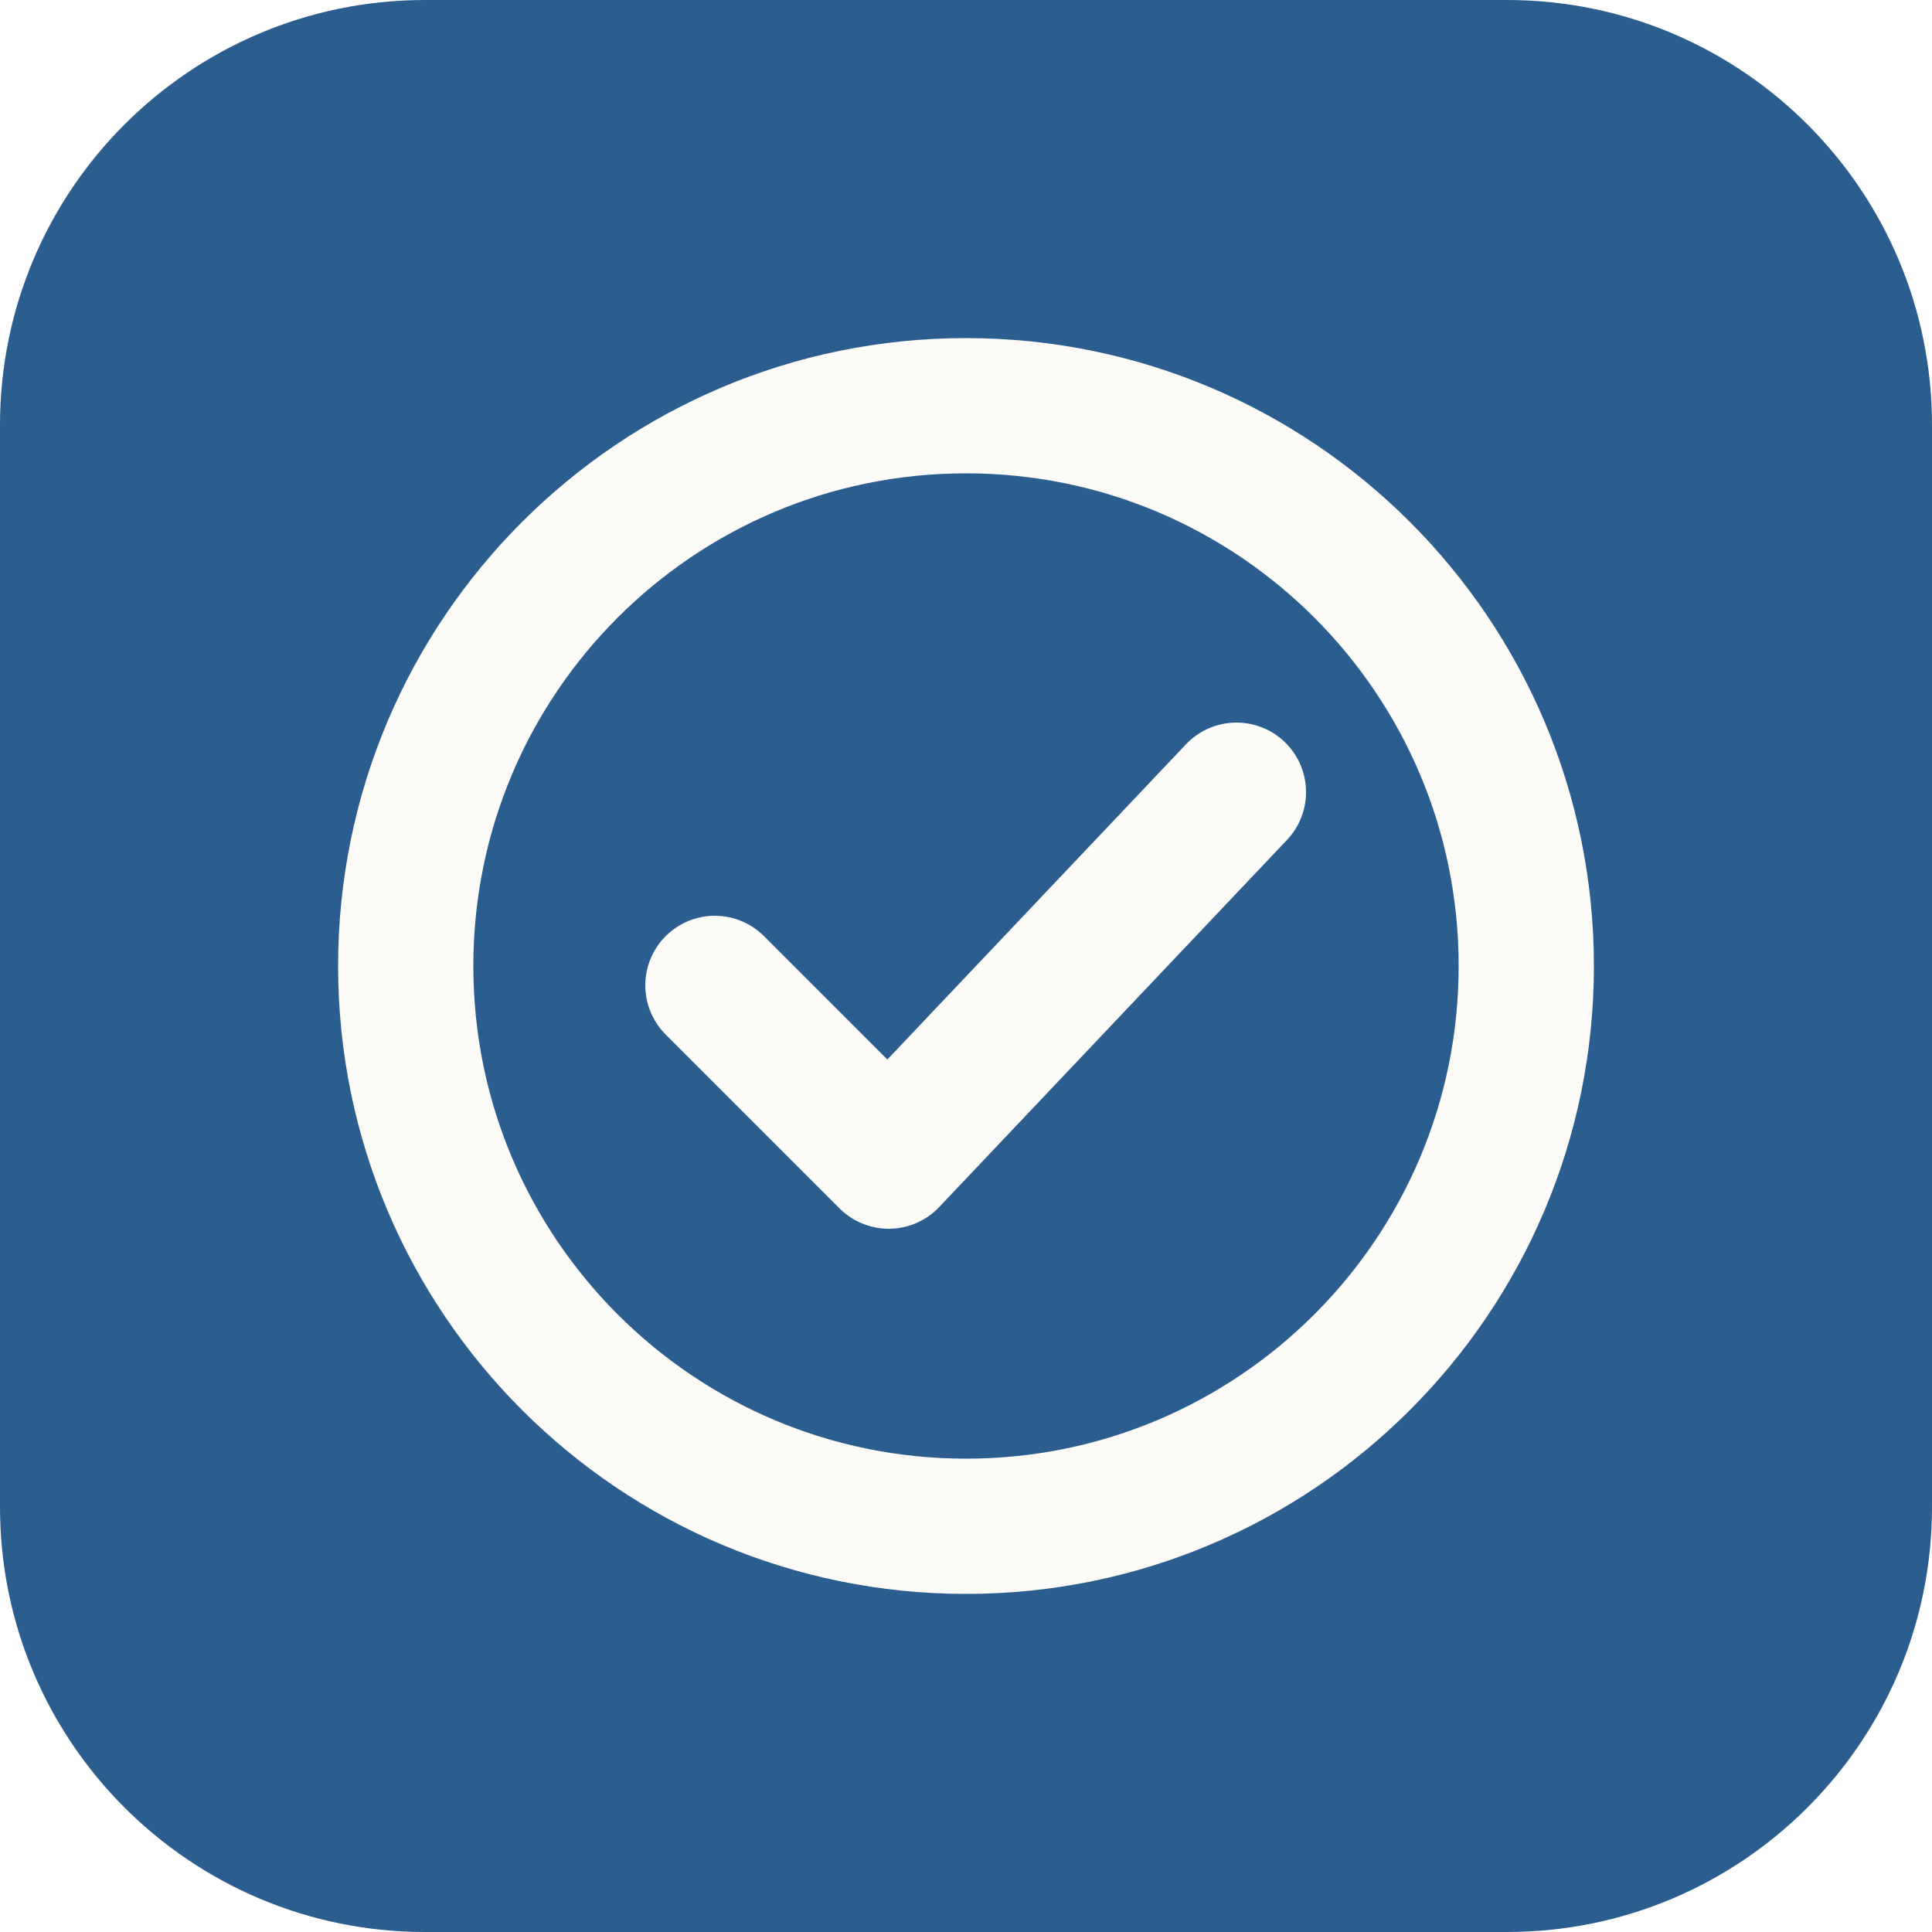
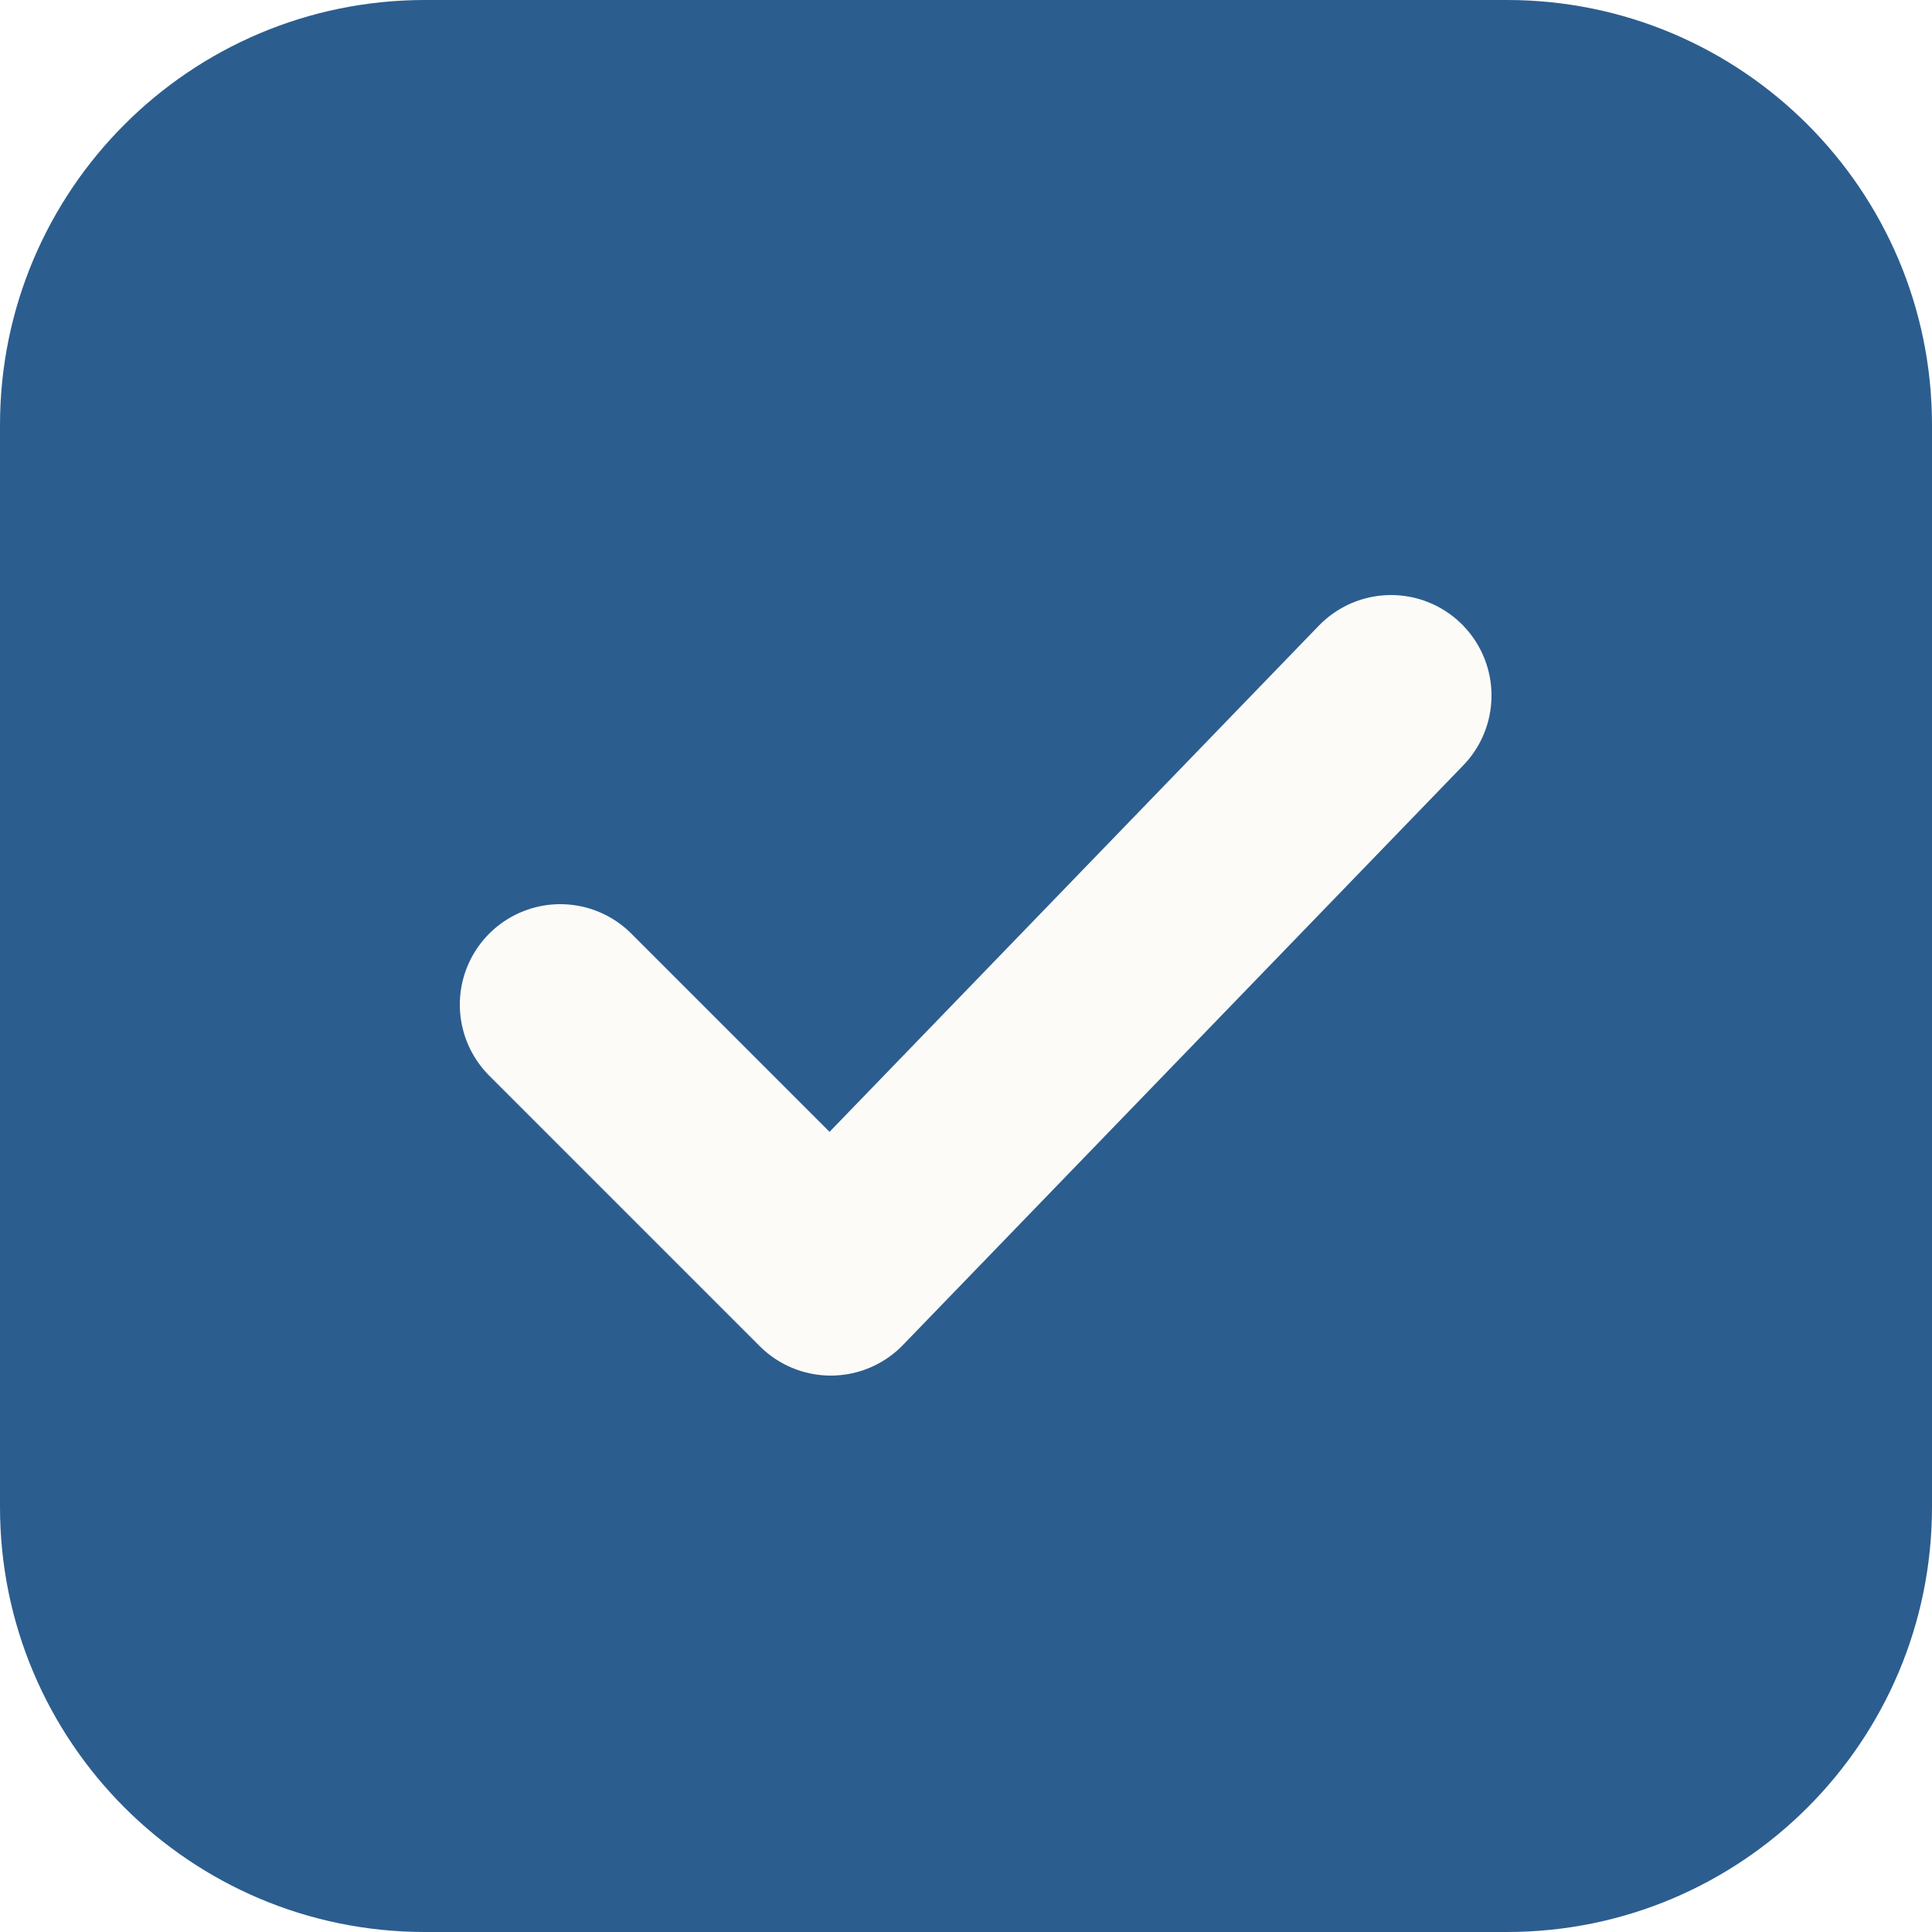
<svg xmlns="http://www.w3.org/2000/svg" viewBox="0 0 100 100">
  <rect width="100" height="100" rx="22" fill="rgb(44,93,143)" />
-   <circle cx="50" cy="50" r="29" fill="none" stroke="rgb(252,251,248)" stroke-width="7" />
-   <path d="M37 51l9 9 18-19" fill="none" stroke="rgb(252,251,248)" stroke-width="7.2" stroke-linecap="round" stroke-linejoin="round" />
+   <path d="M29 52l14 14 29-30" fill="none" stroke="rgb(252,251,248)" stroke-width="10.4" stroke-linecap="round" stroke-linejoin="round" />
</svg>
